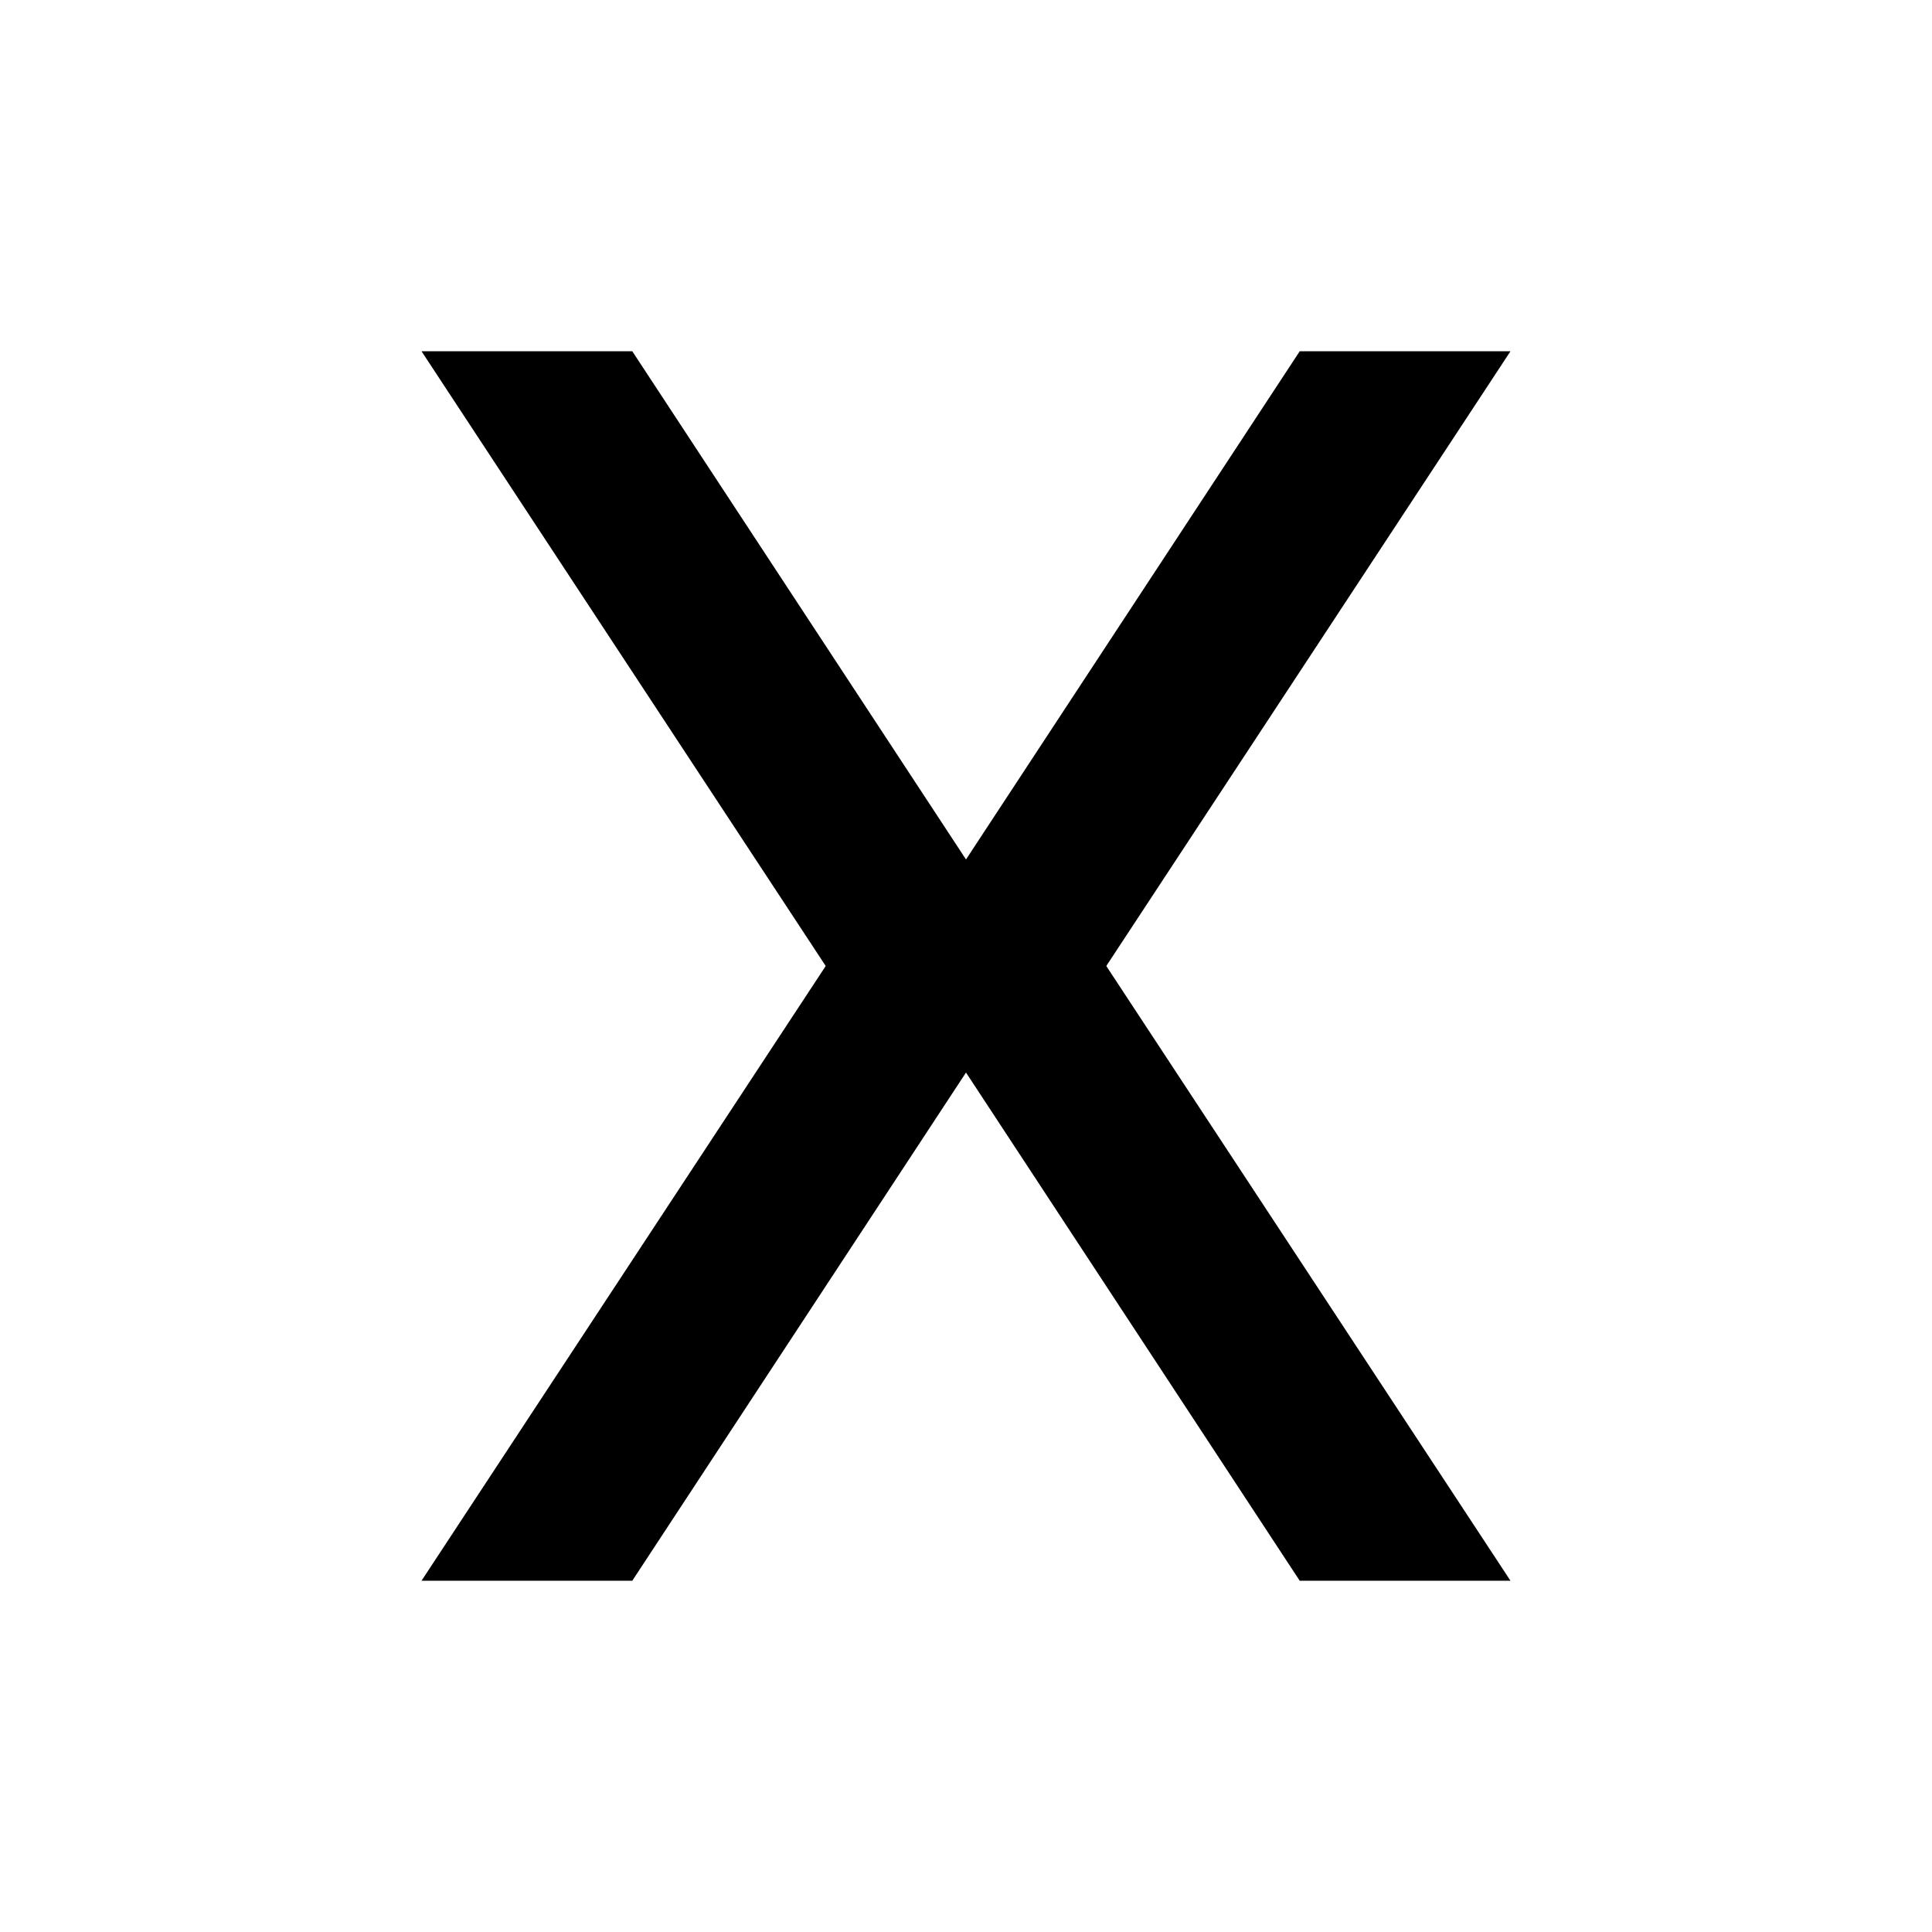
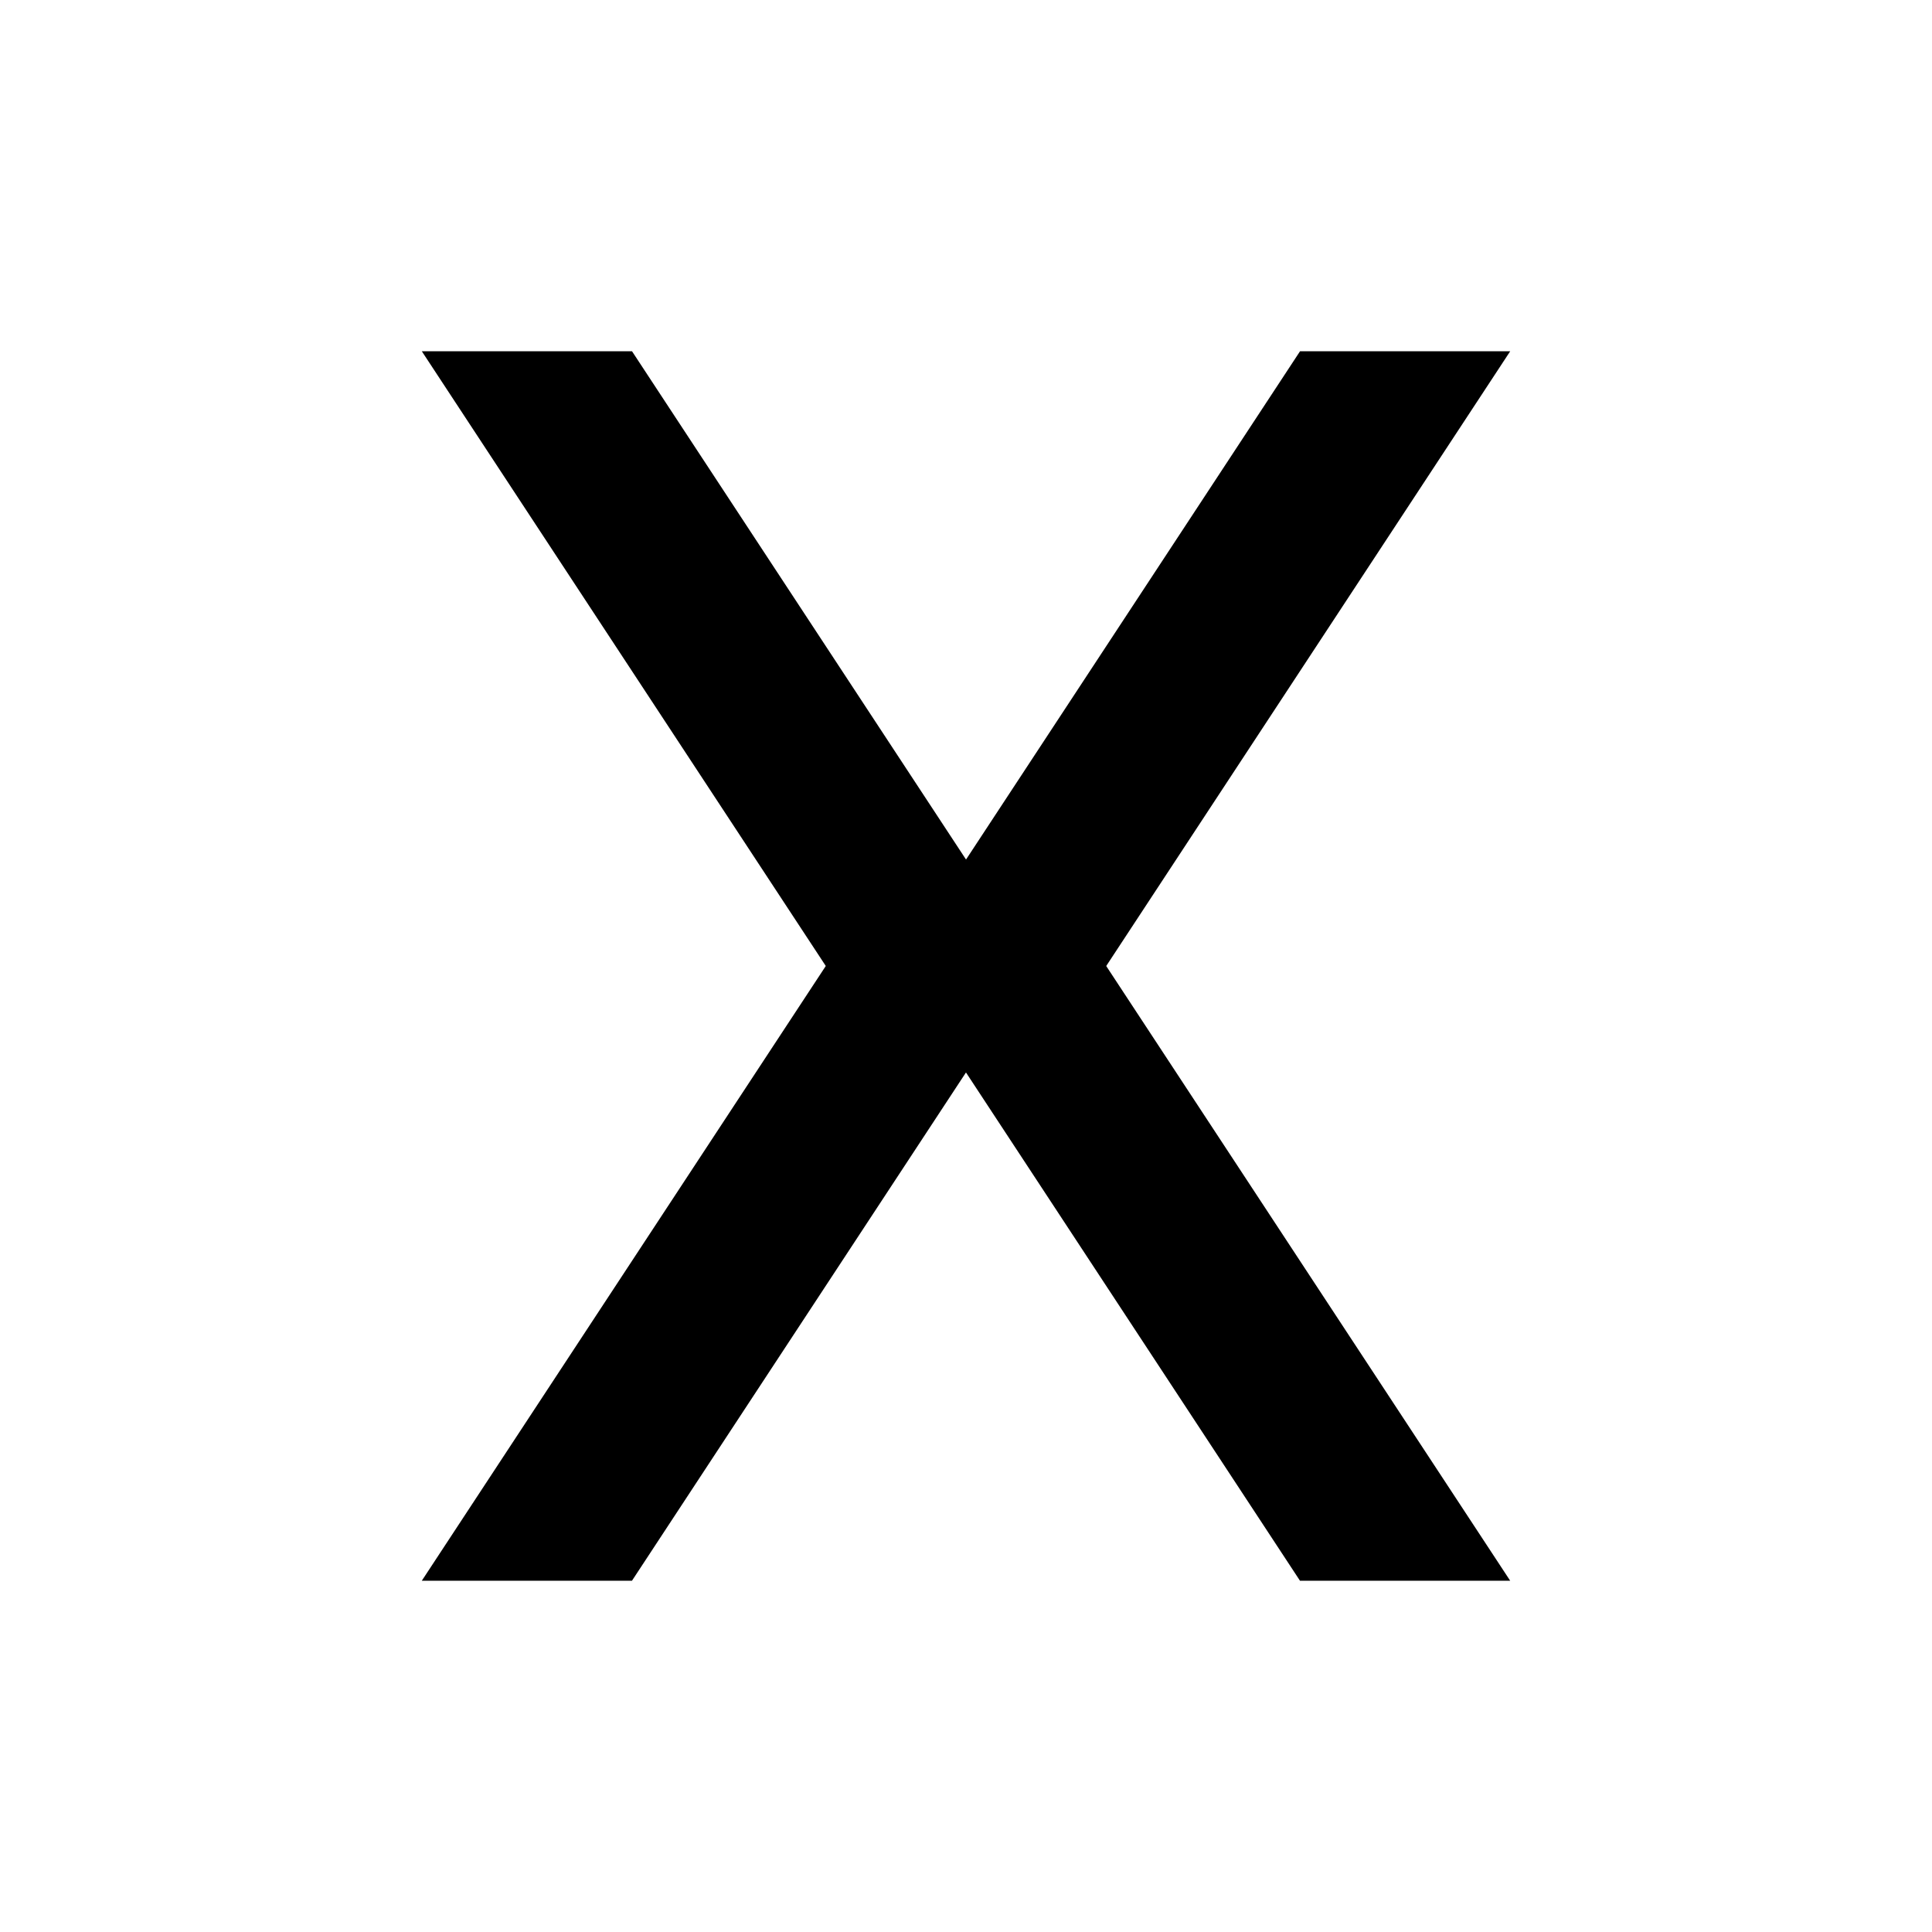
- <svg xmlns="http://www.w3.org/2000/svg" viewBox="0 0 11 11">
-   <path d="M8.6,9L5.97,5L5.03,5L2.4,9L3.6,9L5.57,6L5.43,6L7.4,9Z" fill="currentColor" />
-   <path d="M2.4,2L5.03,6L5.97,6L8.6,2L7.4,2L5.43,5L5.57,5L3.6,2Z" fill="currentColor" />
+ <svg xmlns="http://www.w3.org/2000/svg" viewBox="0 0 1100 1100">
+   <path d="M859.83,900L596.97,500L503.02,500L240.16,900L359.82,900L556.96,600L543.01,600L740.15,900Z" fill="currentColor" />
+   <path d="M240.17,200L503.03,600L596.98,600L859.84,200L740.18,200L543.04,500L556.99,500L359.85,200Z" fill="currentColor" />
</svg>
